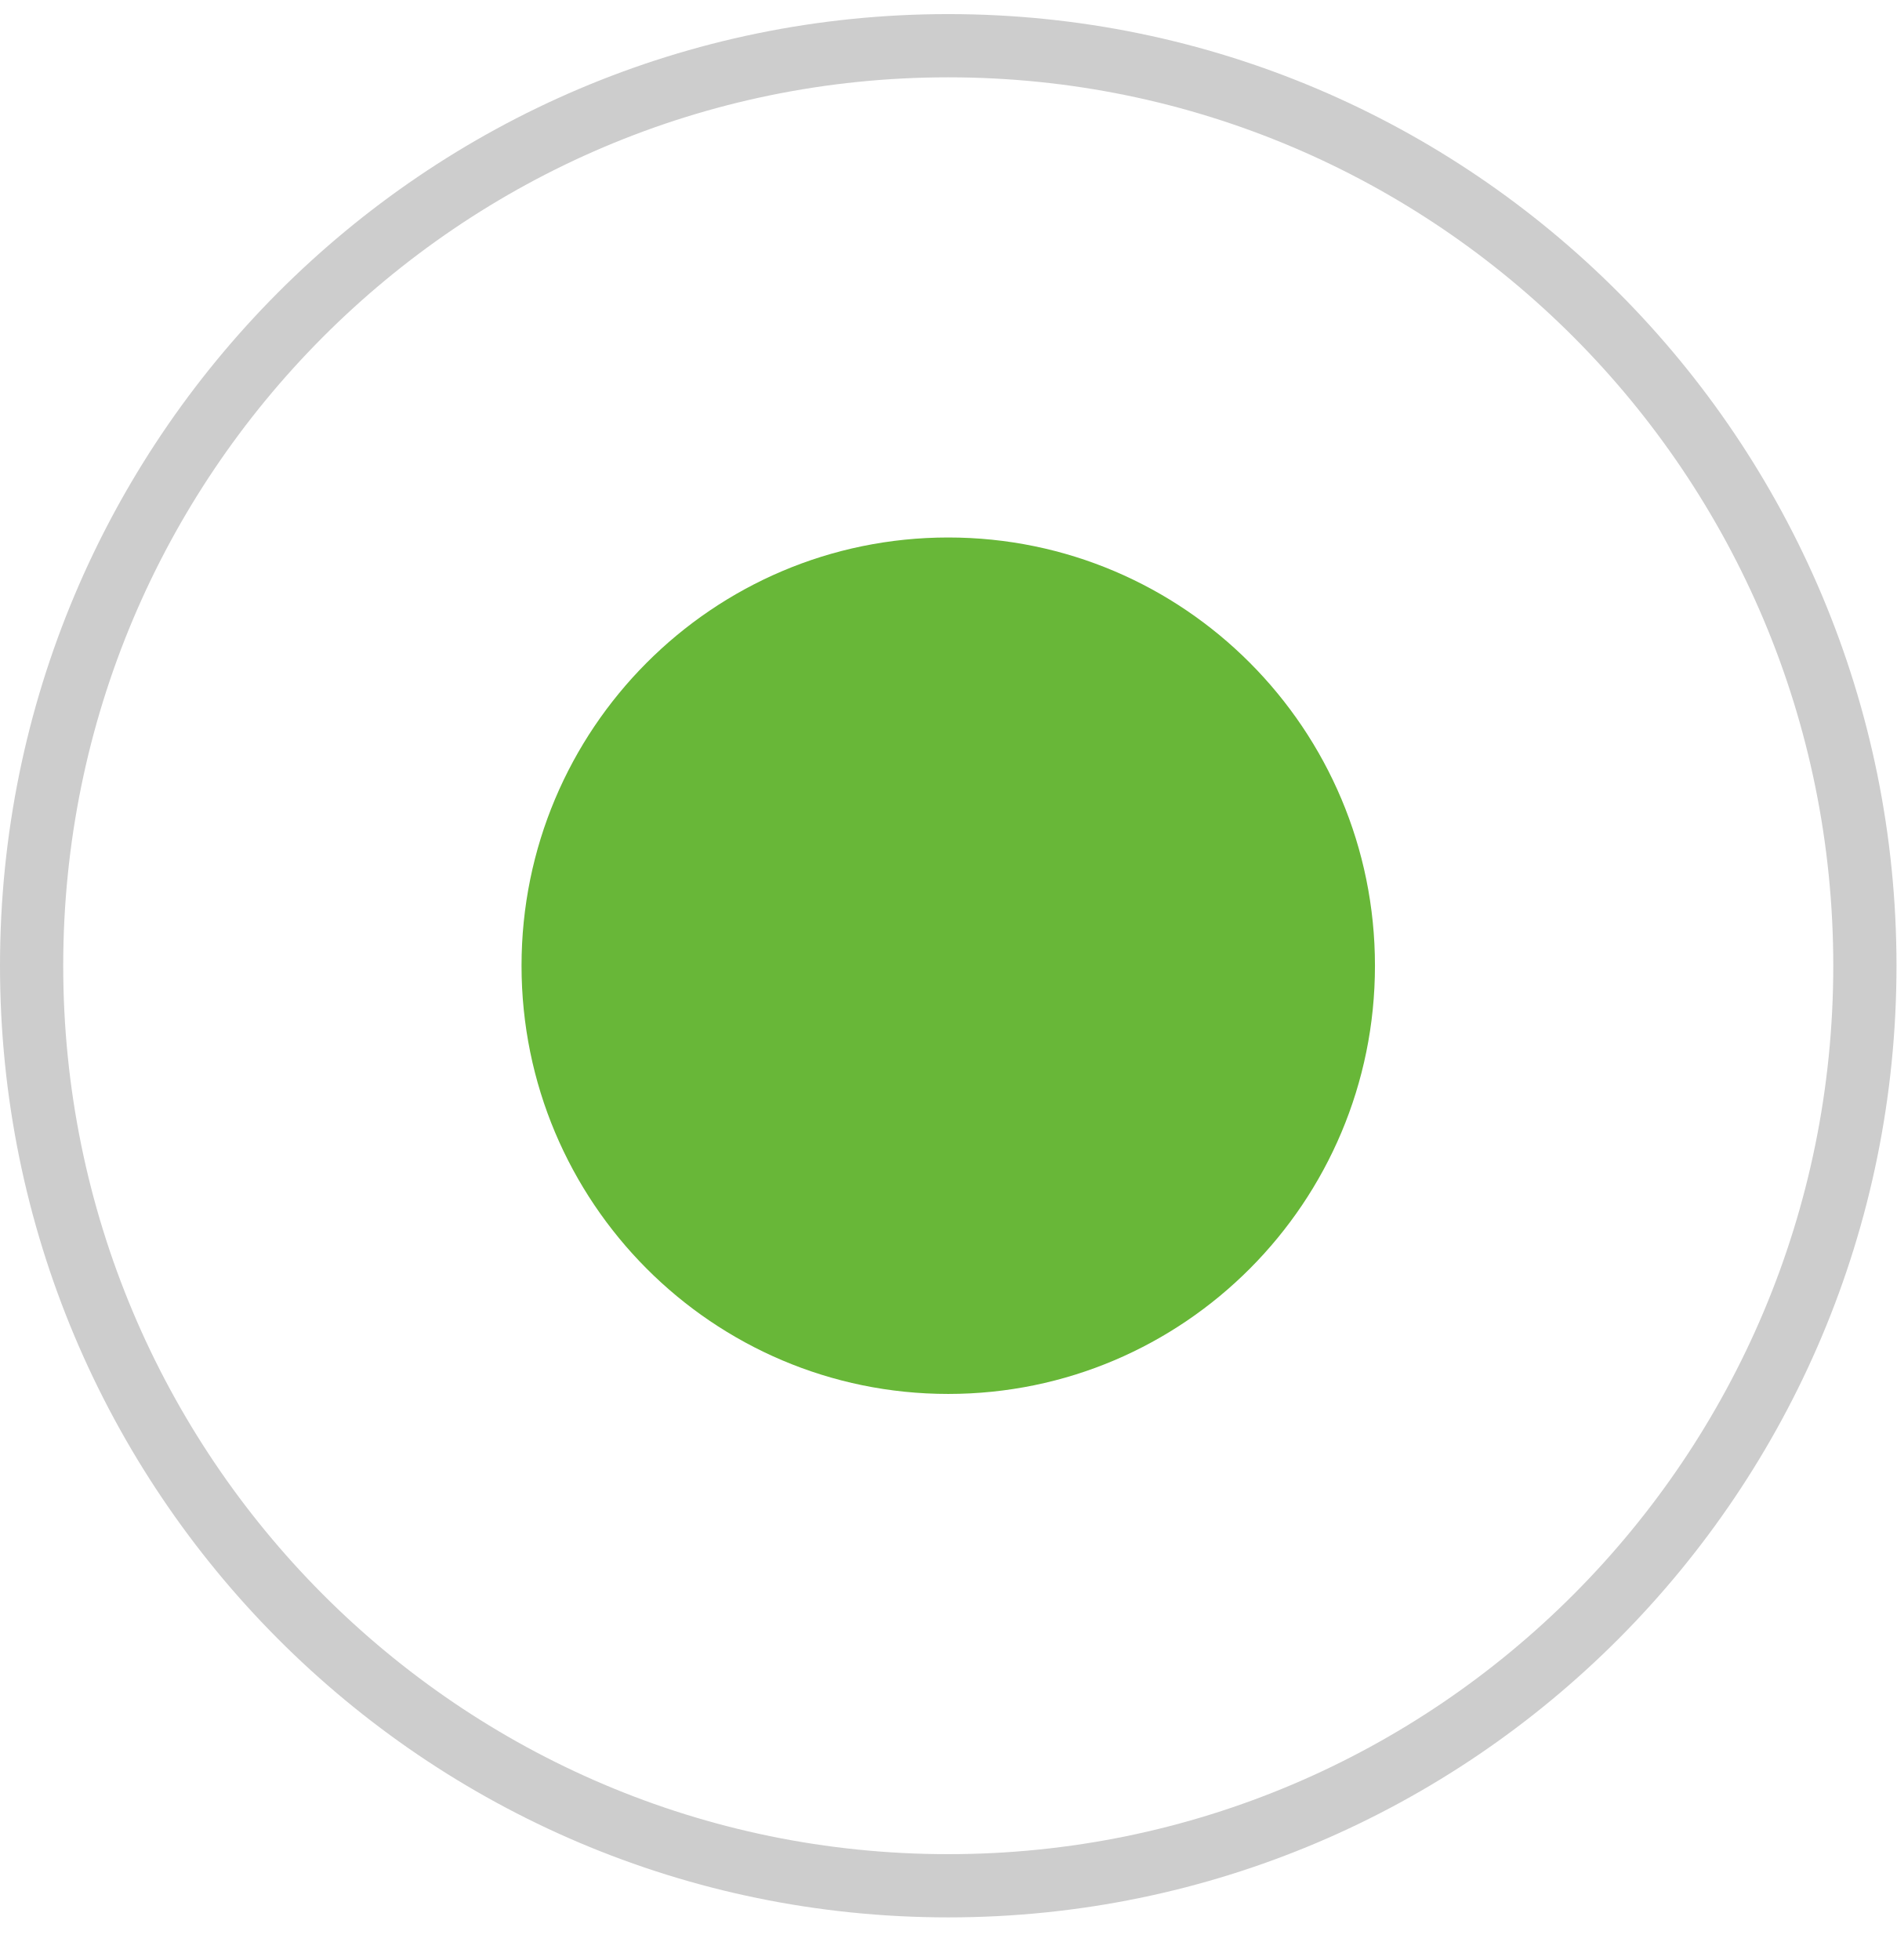
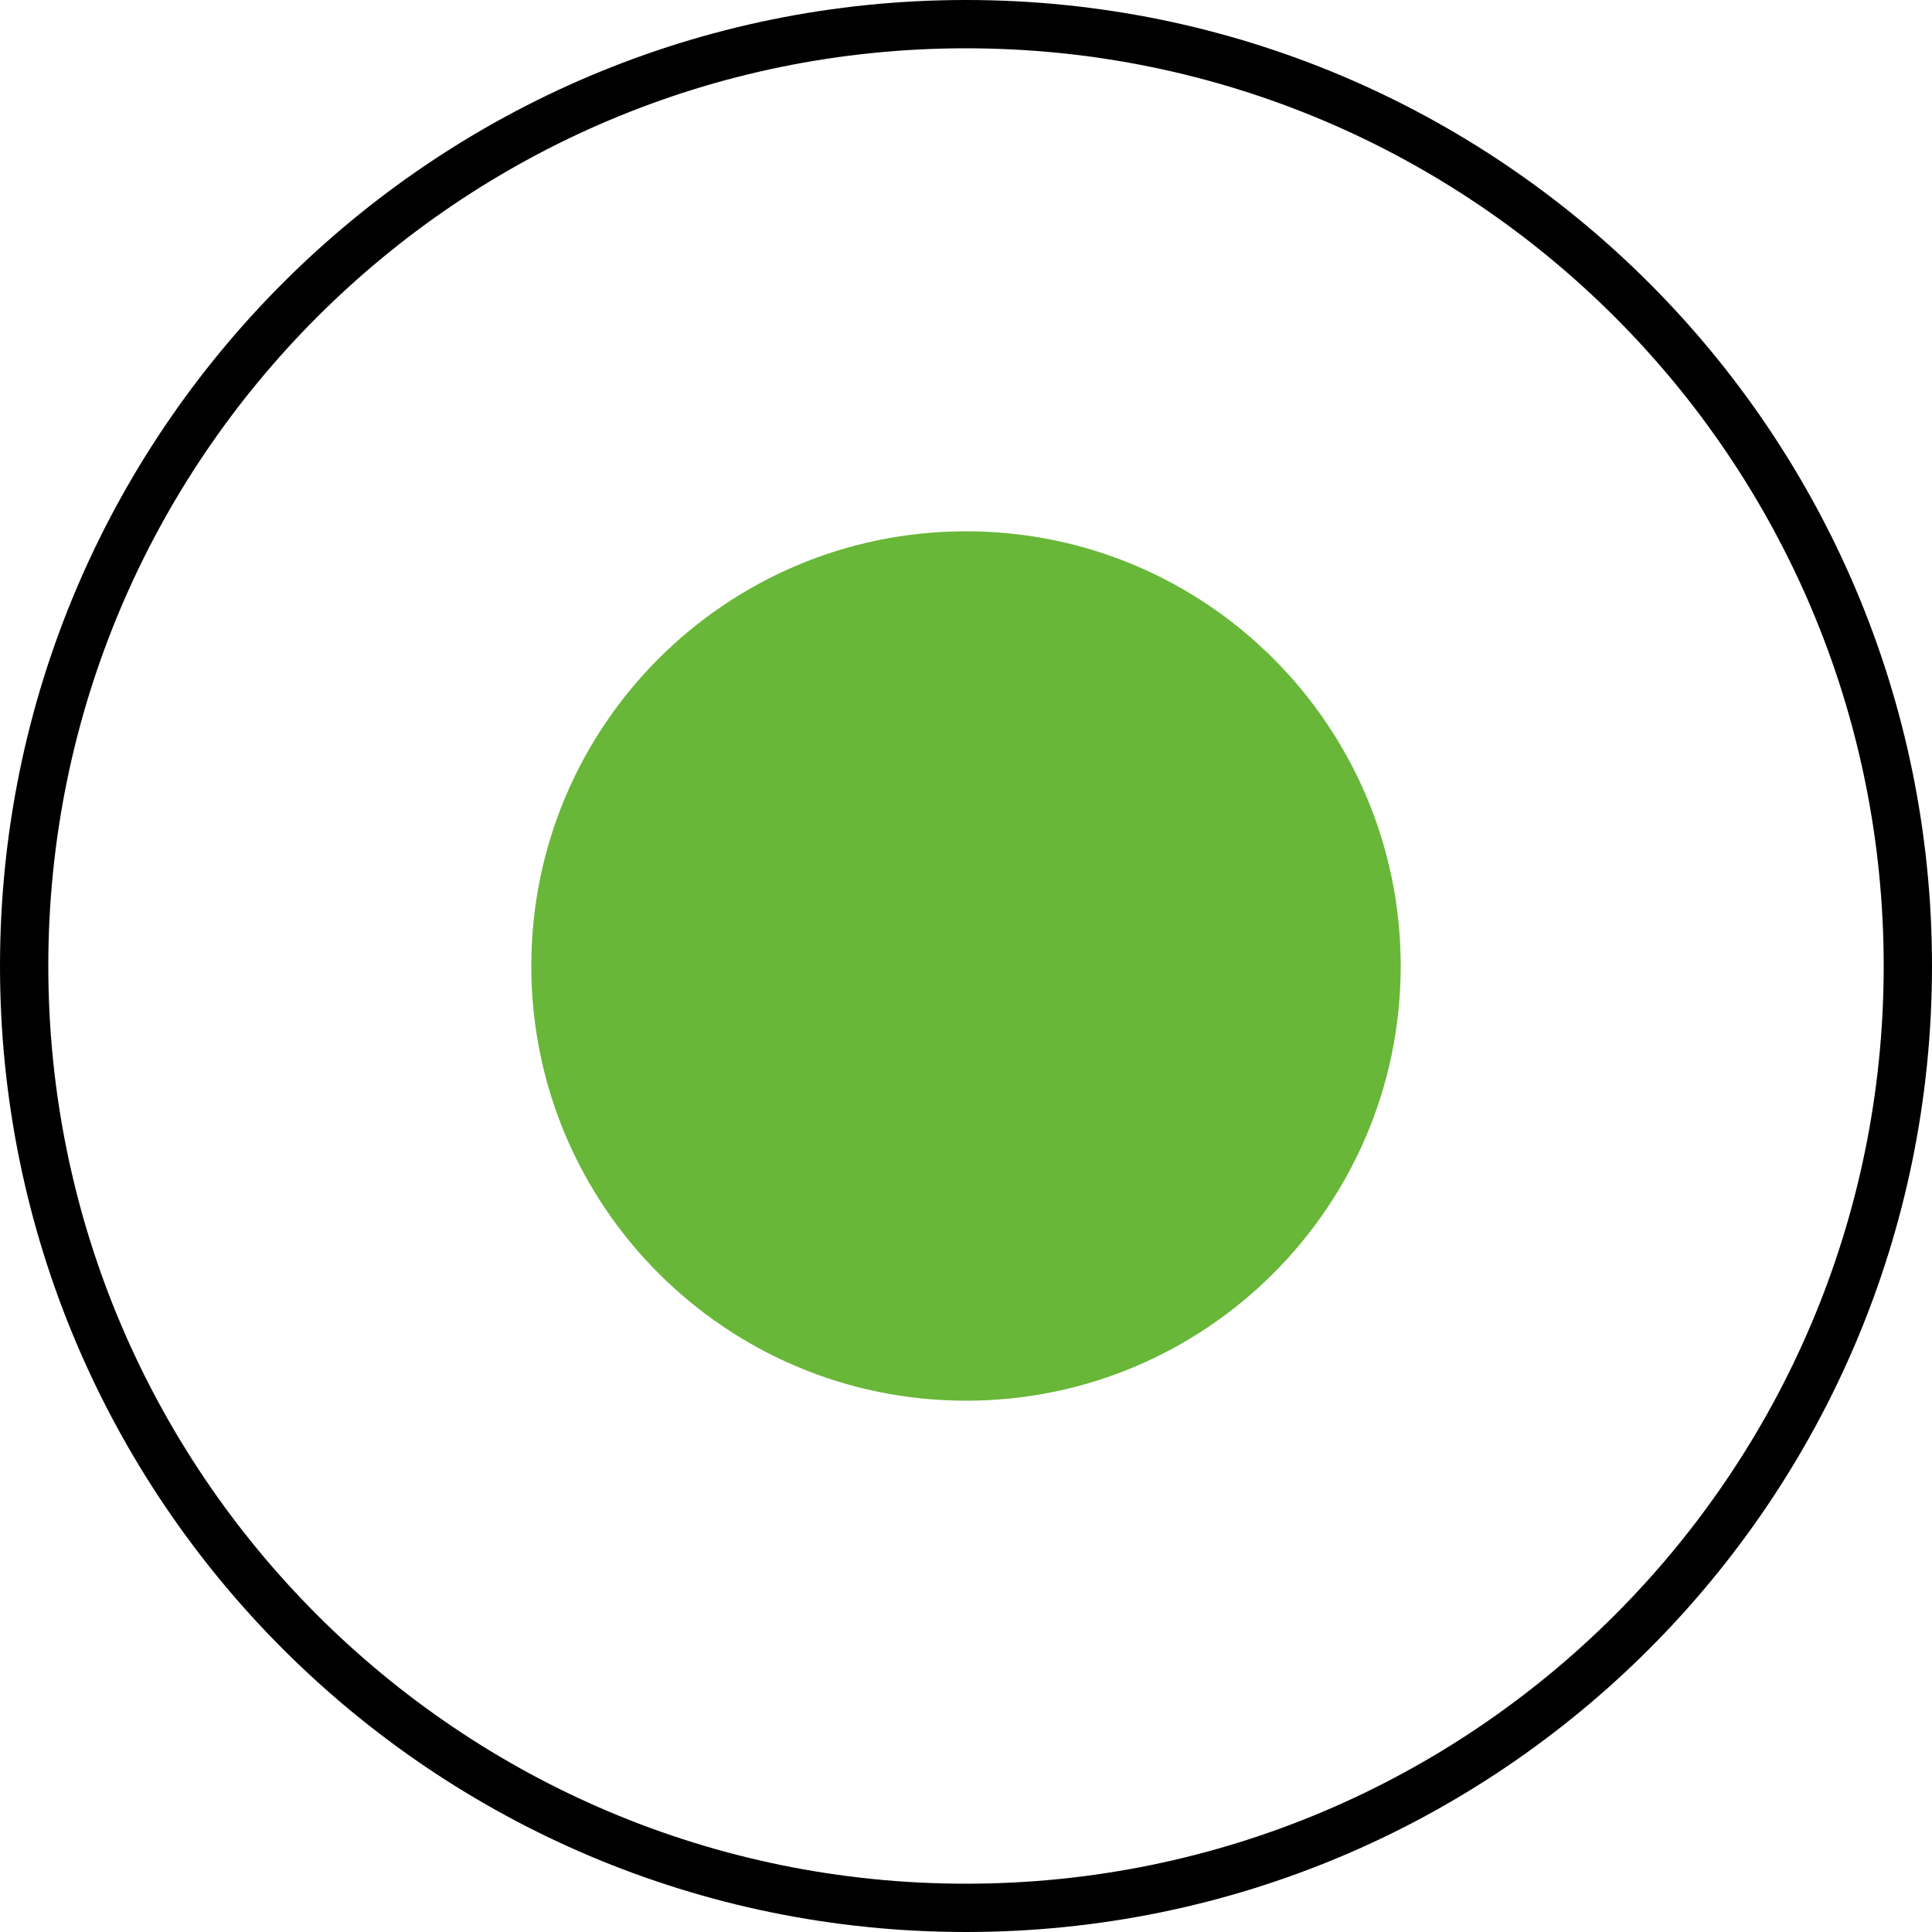
- <svg xmlns="http://www.w3.org/2000/svg" viewBox="0 0 30 31" fill="none">
-   <path d="M29.5 15.274C29.5 23.313 23.006 29.826 15 29.826C6.993 29.826 0.5 23.313 0.5 15.274C0.5 7.236 6.993 0.723 15 0.723C23.006 0.723 29.5 7.236 29.5 15.274Z" stroke="#CDCDCD" />
-   <ellipse cx="15" cy="15.274" rx="6.75" ry="6.773" fill="#68B738" />
+ <svg xmlns="http://www.w3.org/2000/svg" width="40" height="40" viewBox="0 0 40 40" fill="none">
+   <circle cx="20" cy="20" r="19.5" stroke="currentColor" />
+   <circle cx="20" cy="20" r="9" fill="#68B738" />
</svg>
